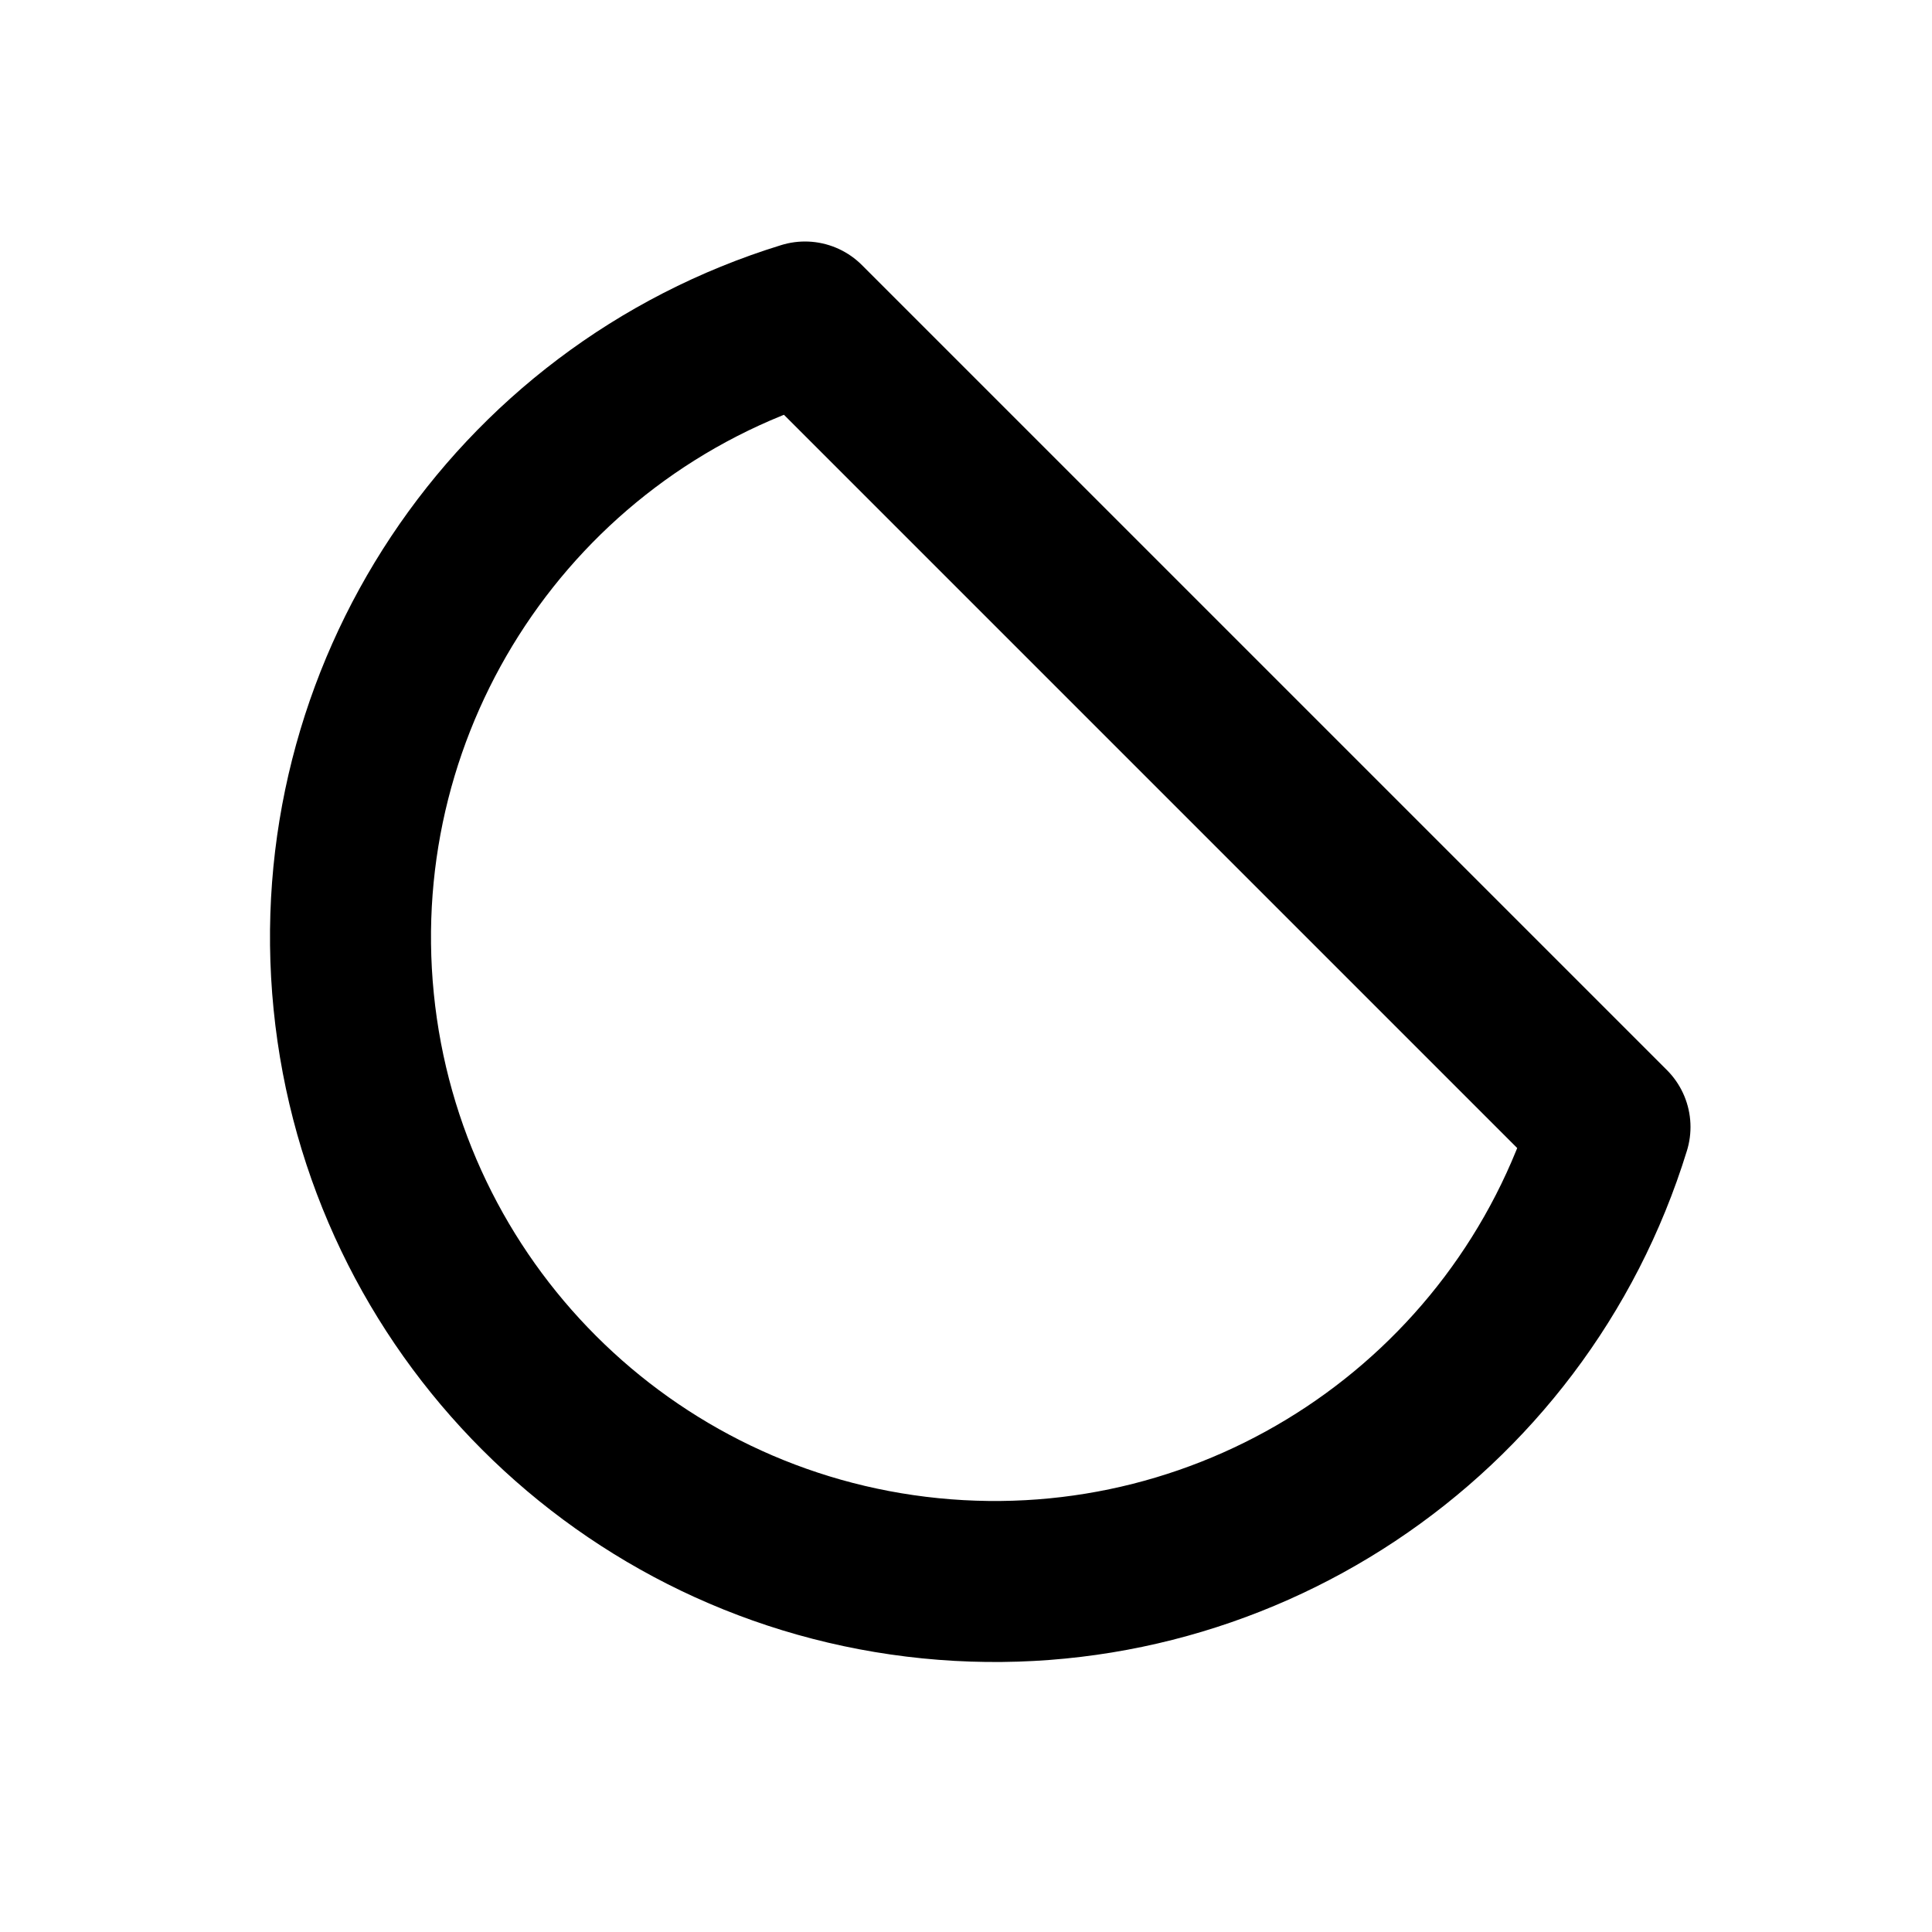
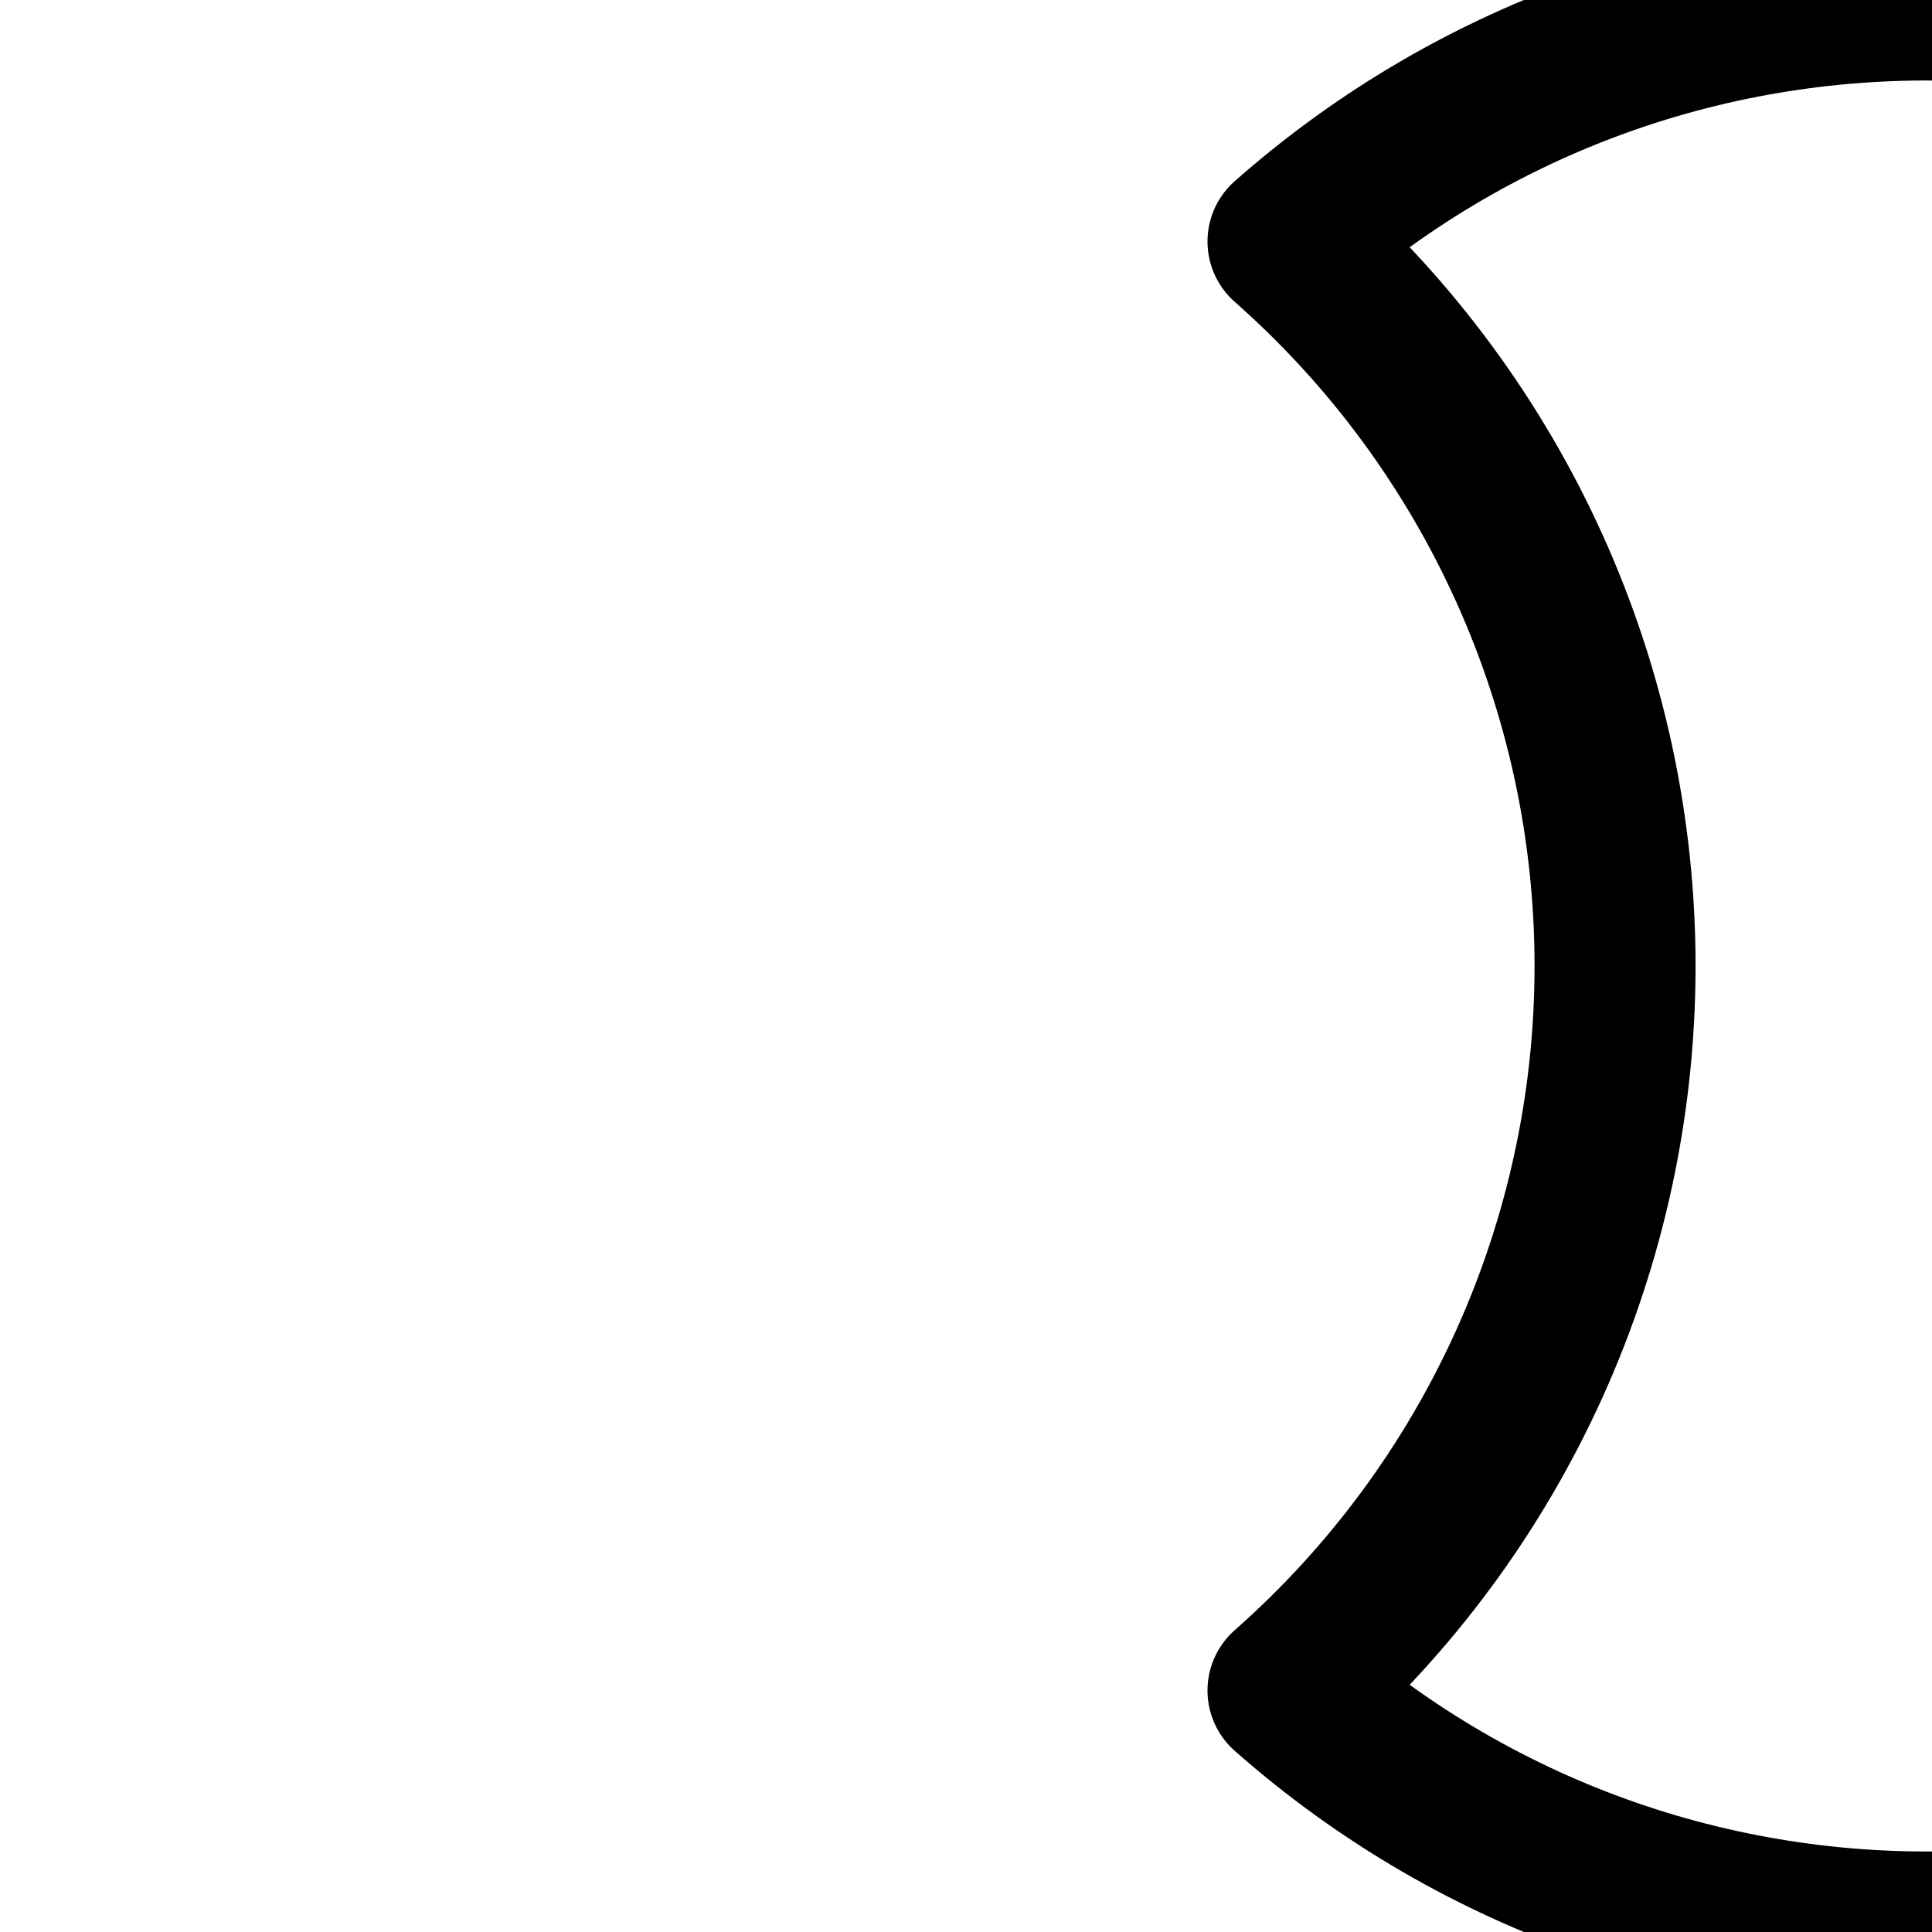
<svg xmlns="http://www.w3.org/2000/svg" viewBox="0 0 24 24">
-   <path d="M20 14 A8 8 0 1 1 10 4 L20 14 Z" fill="none" stroke="currentColor" stroke-width="2" stroke-linecap="round" stroke-linejoin="round" />
+   <path d="M16 3 A12 12 0 1 1 16 21 A12 12 0 0 0 16 3 Z" fill="none" stroke="currentColor" stroke-width="2" stroke-linecap="round" stroke-linejoin="round" />
</svg>
